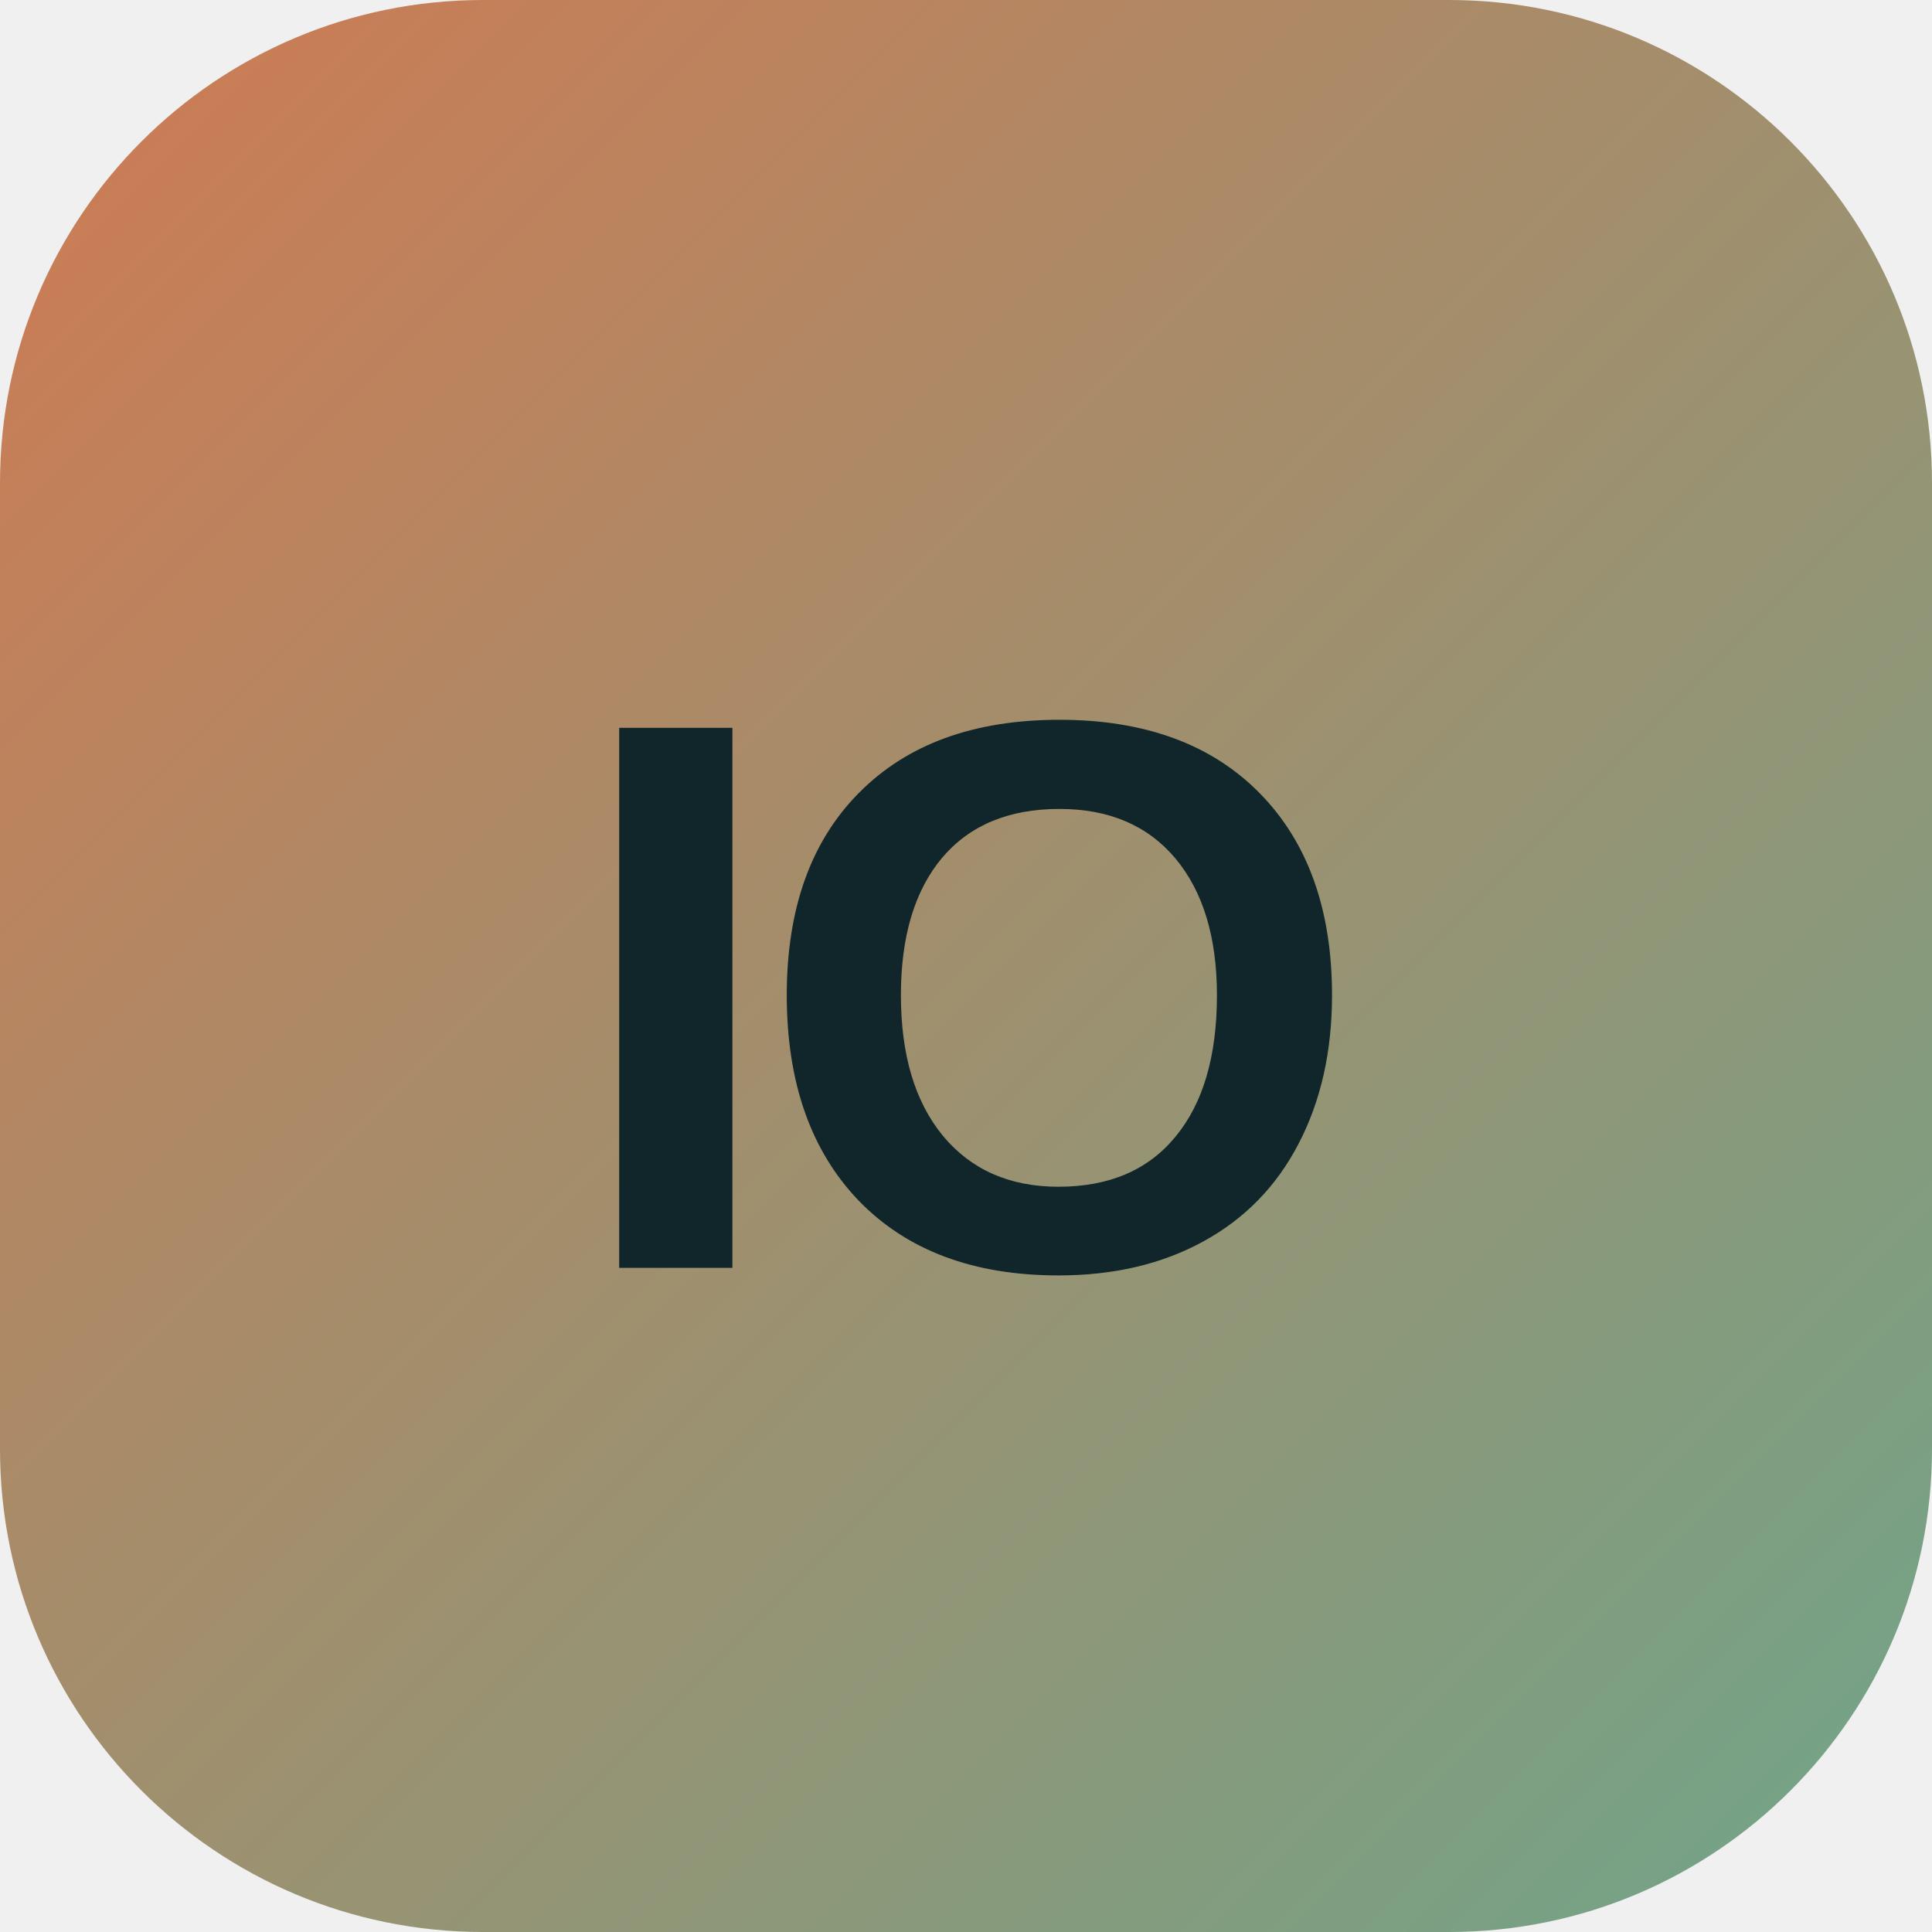
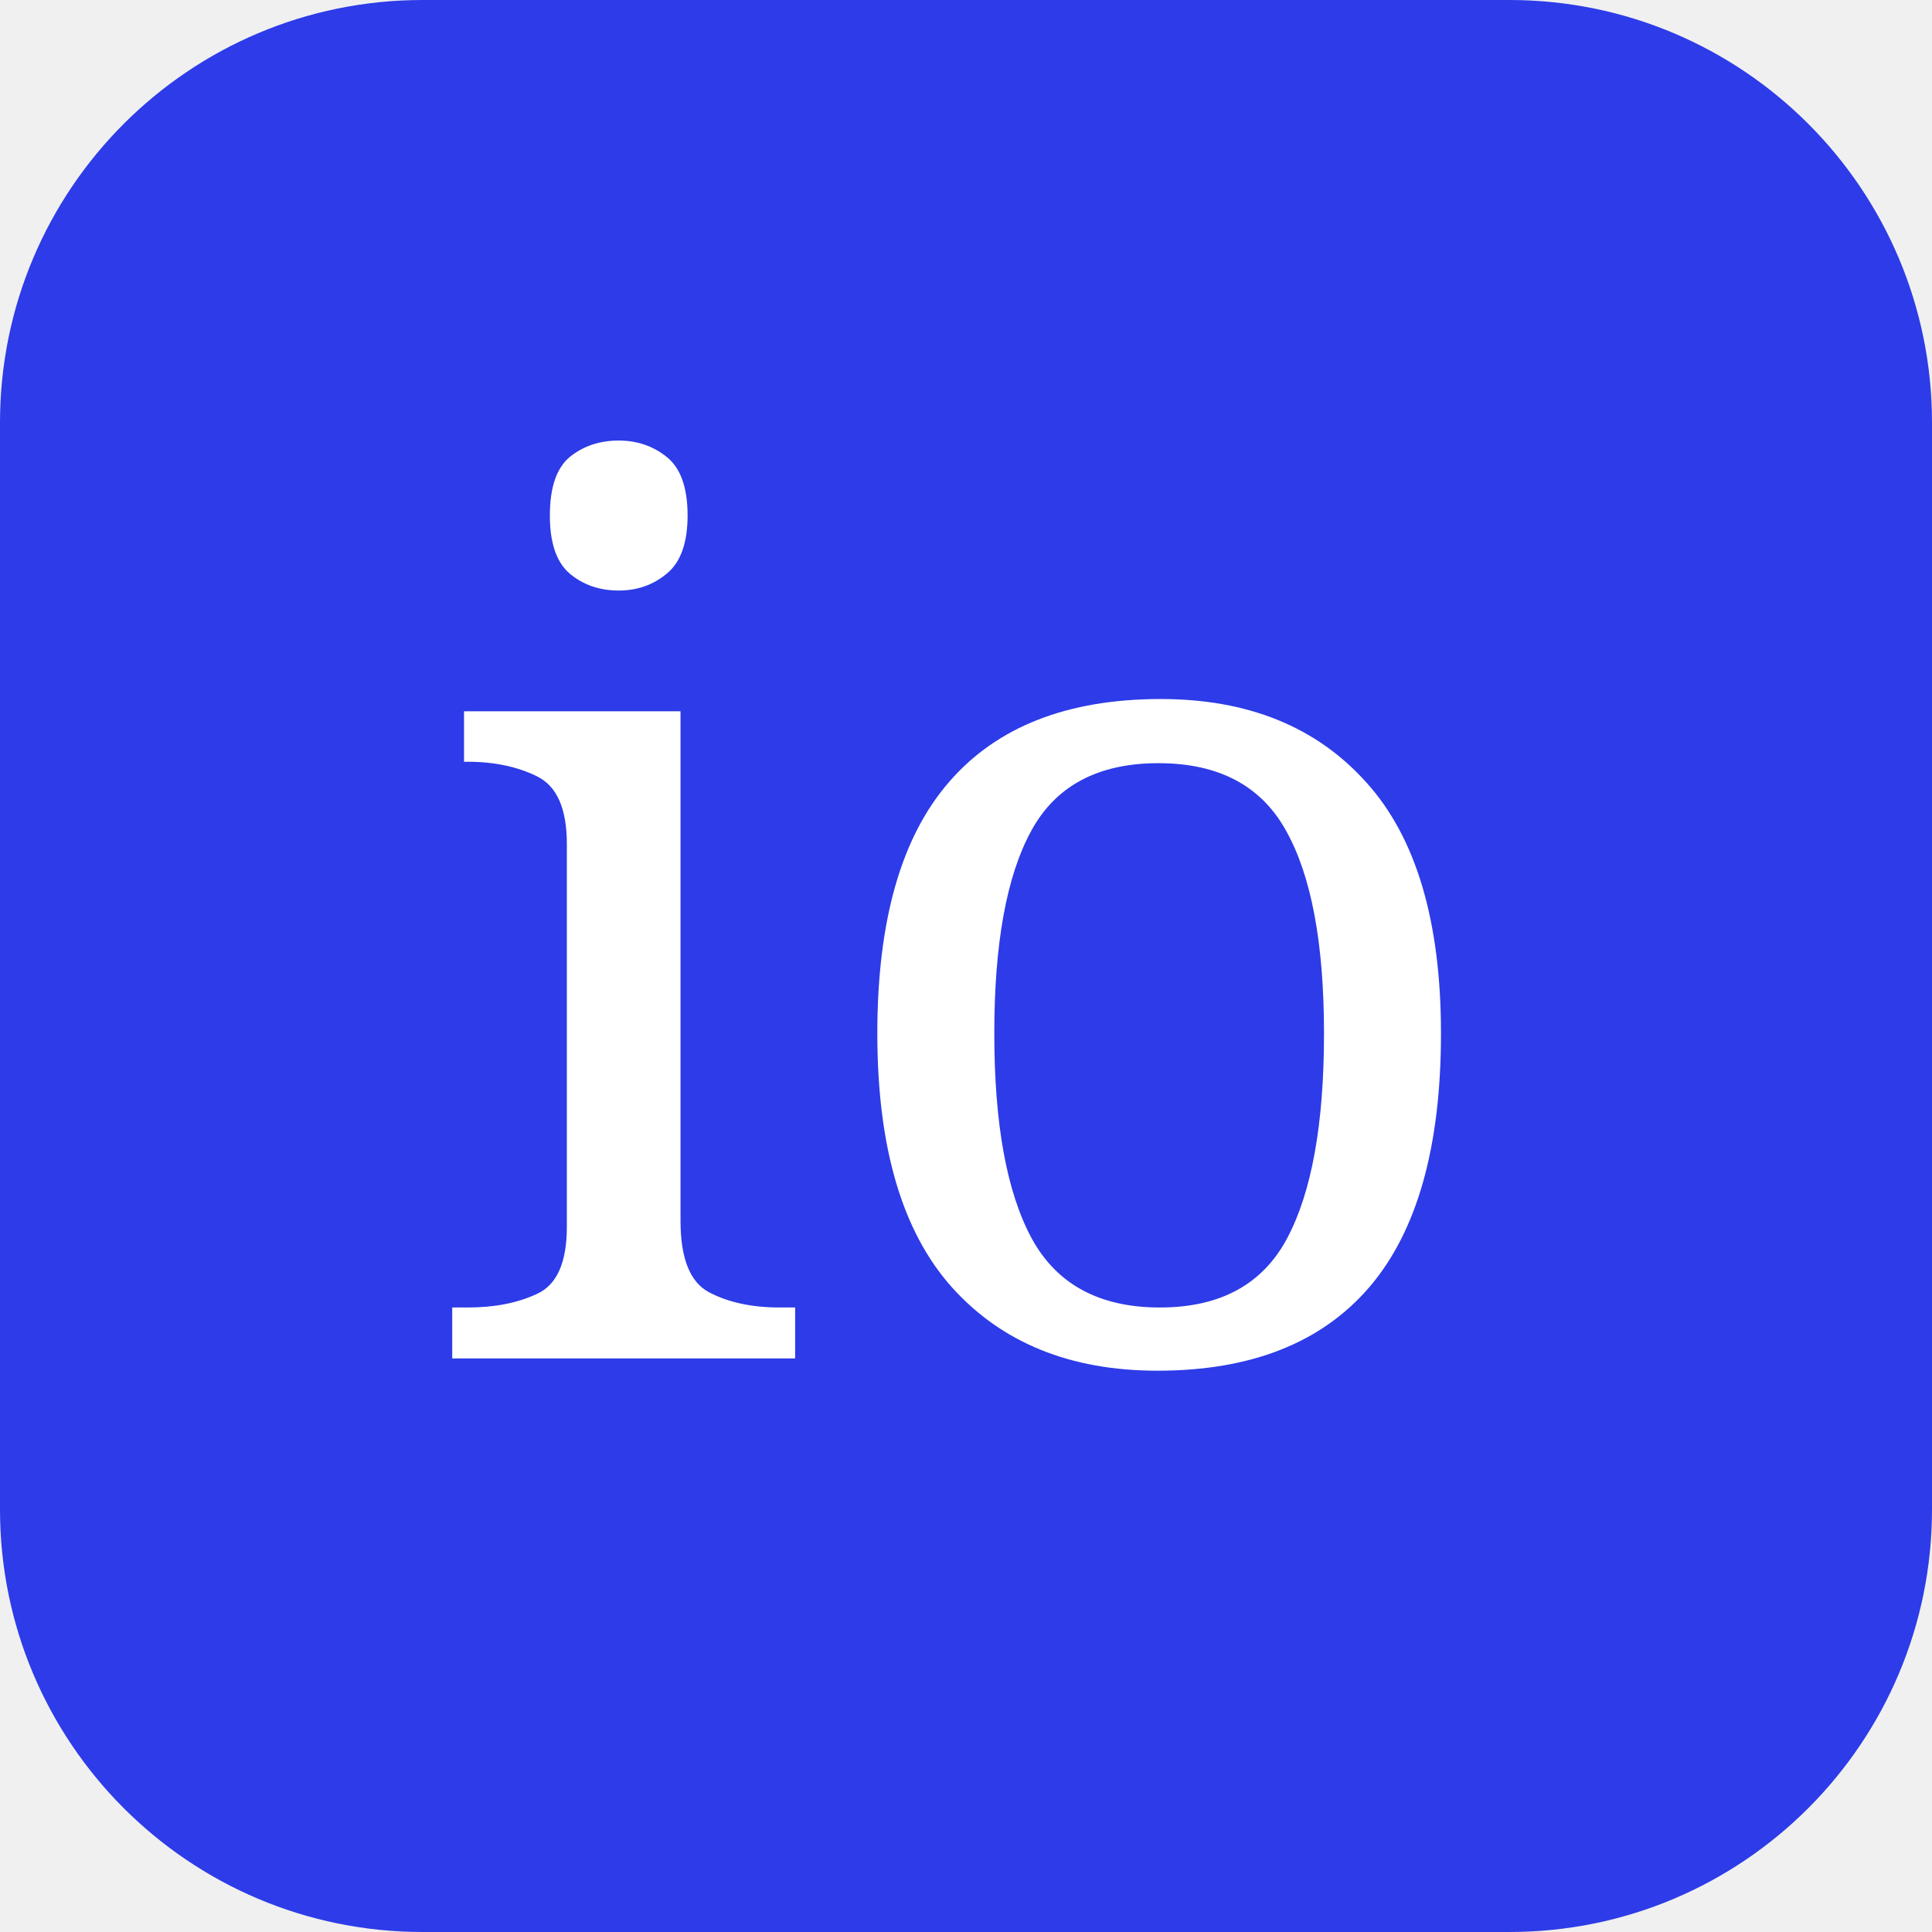
<svg xmlns="http://www.w3.org/2000/svg" viewBox="0 0 64 64">
-   <defs>
-     <linearGradient id="g" x1="0" y1="0" x2="1" y2="1">
-       <stop offset="0" stop-color="#d07a52" />
-       <stop offset="1" stop-color="#6fa58a" />
-     </linearGradient>
-   </defs>
-   <rect width="64" height="64" rx="16" fill="url(#g)" />
-   <text x="32" y="42" text-anchor="middle" font-family="Manrope,Arial,sans-serif" font-weight="800" font-size="26" fill="#10262a" letter-spacing="-1">IO</text>
+   <rect width="64" height="64" rx="14" fill="#2d3be8" />
+   <text x="32" y="45" text-anchor="middle" font-family="'Instrument Serif',Georgia,serif" font-size="40" fill="#fff">io</text>
</svg>
